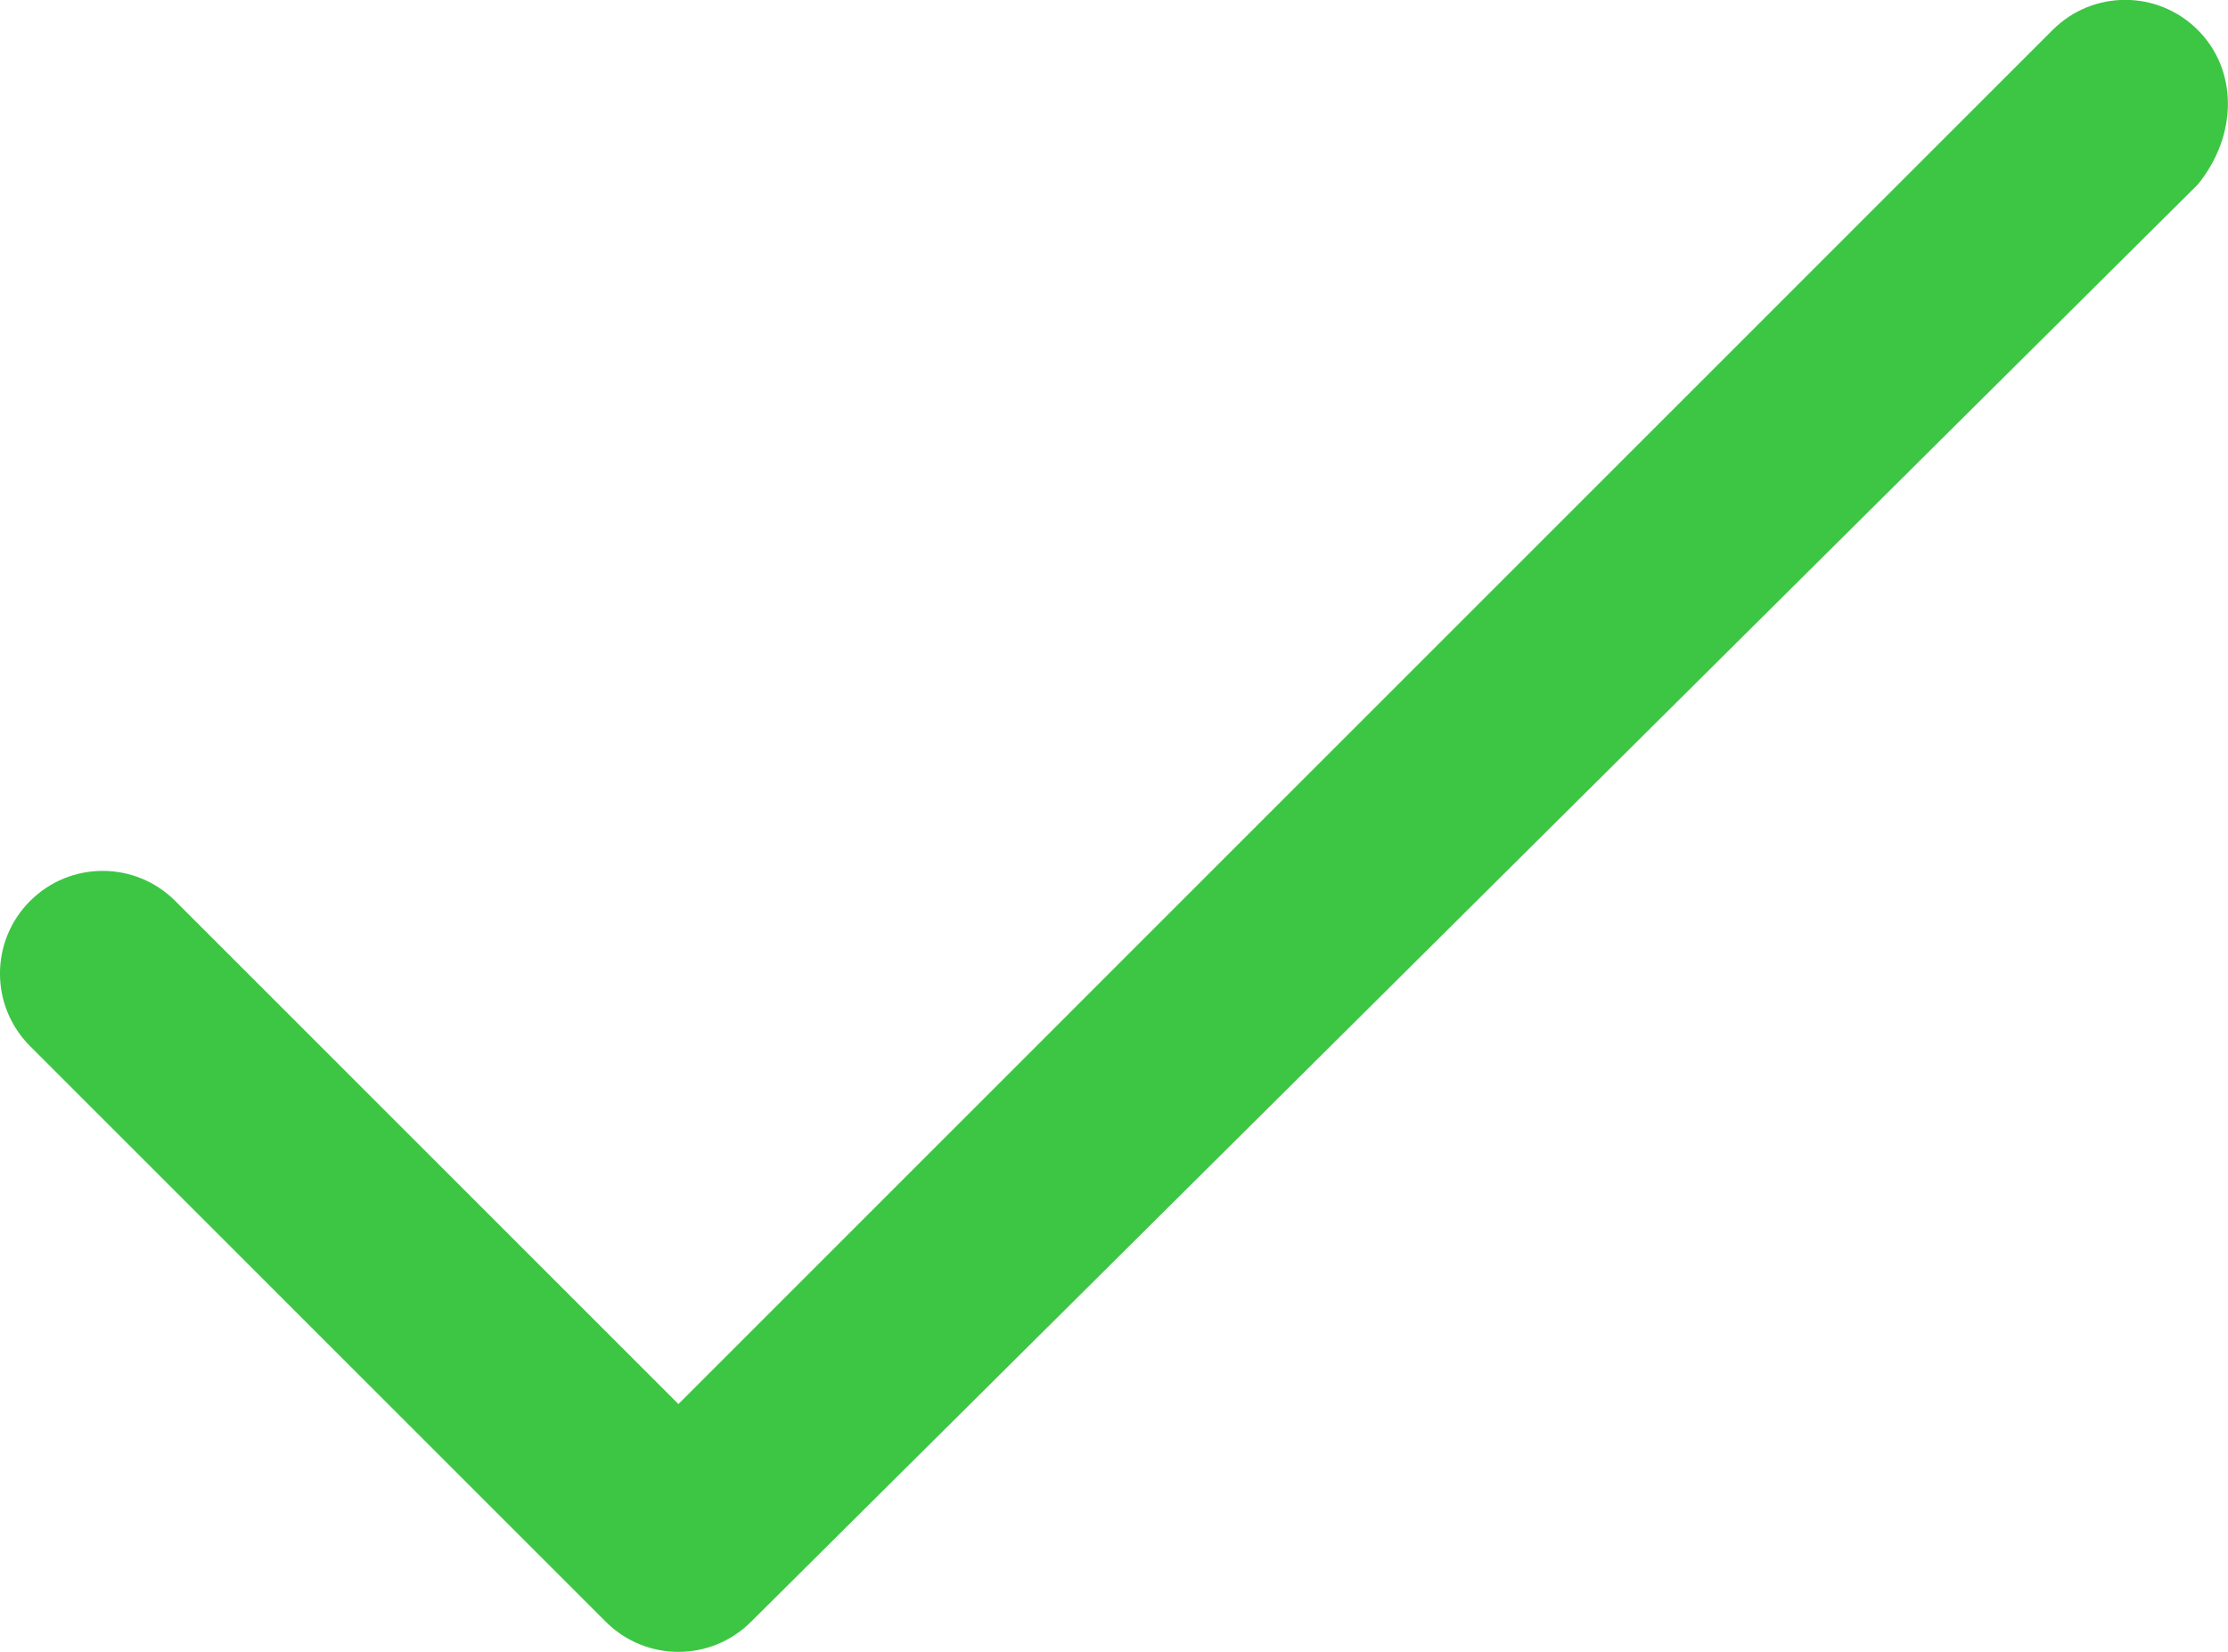
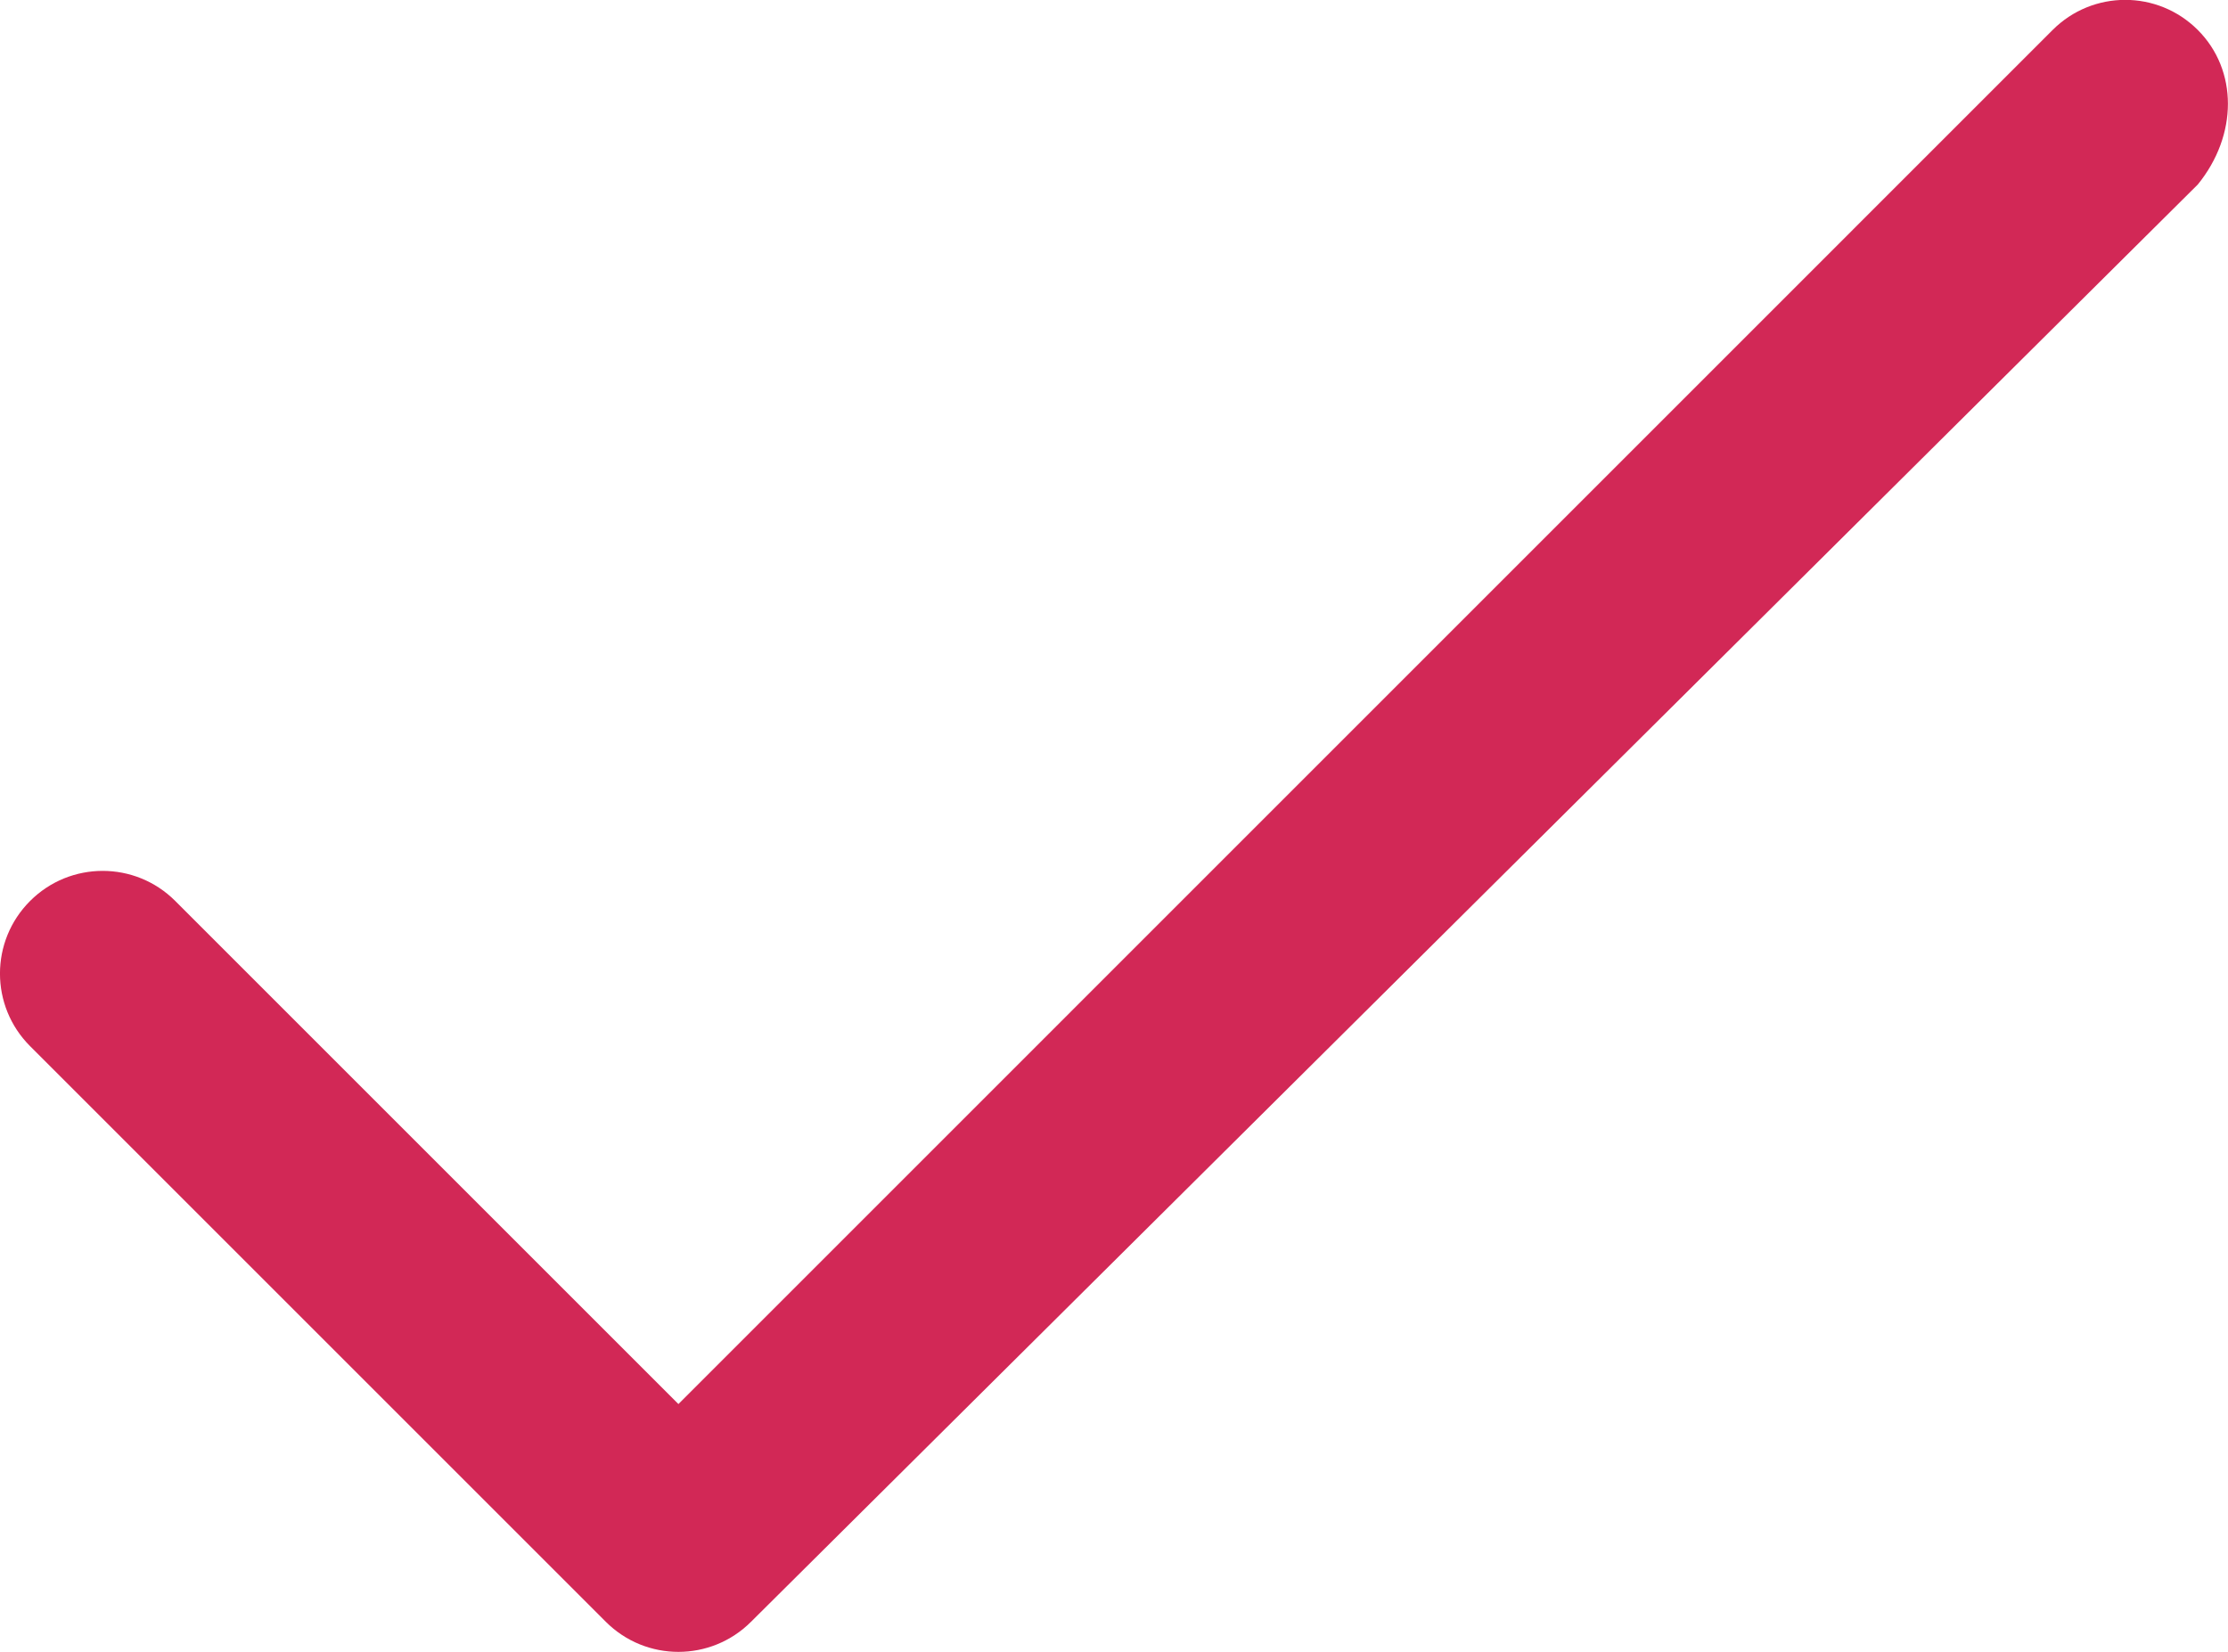
<svg xmlns="http://www.w3.org/2000/svg" version="1.0" id="Layer_1" x="0px" y="0px" width="21.698px" height="16.09px" viewBox="-82.357 4.875 21.698 16.09" enable-background="new -82.357 4.875 21.698 16.09" xml:space="preserve">
-   <path d="M-60.953,5.167c-0.391-0.391-1.023-0.391-1.414,0L-75.75,18.551l-4.9-4.9c-0.391-0.391-1.023-0.391-1.414,0 s-0.391,1.023,0,1.414l5.607,5.607c0.195,0.195,0.451,0.293,0.707,0.293s0.512-0.098,0.707-0.293l14.09-14.0 C-60.562,6.191-60.562,5.558-60.953,5.167z" fill="#3dc644" stroke-width="20" />
+   <path d="M-60.953,5.167c-0.391-0.391-1.023-0.391-1.414,0L-75.75,18.551l-4.9-4.9c-0.391-0.391-1.023-0.391-1.414,0 s-0.391,1.023,0,1.414l5.607,5.607c0.195,0.195,0.451,0.293,0.707,0.293s0.512-0.098,0.707-0.293l14.09-14.0 C-60.562,6.191-60.562,5.558-60.953,5.167z" fill="#d22856" stroke-width="20" />
</svg>
